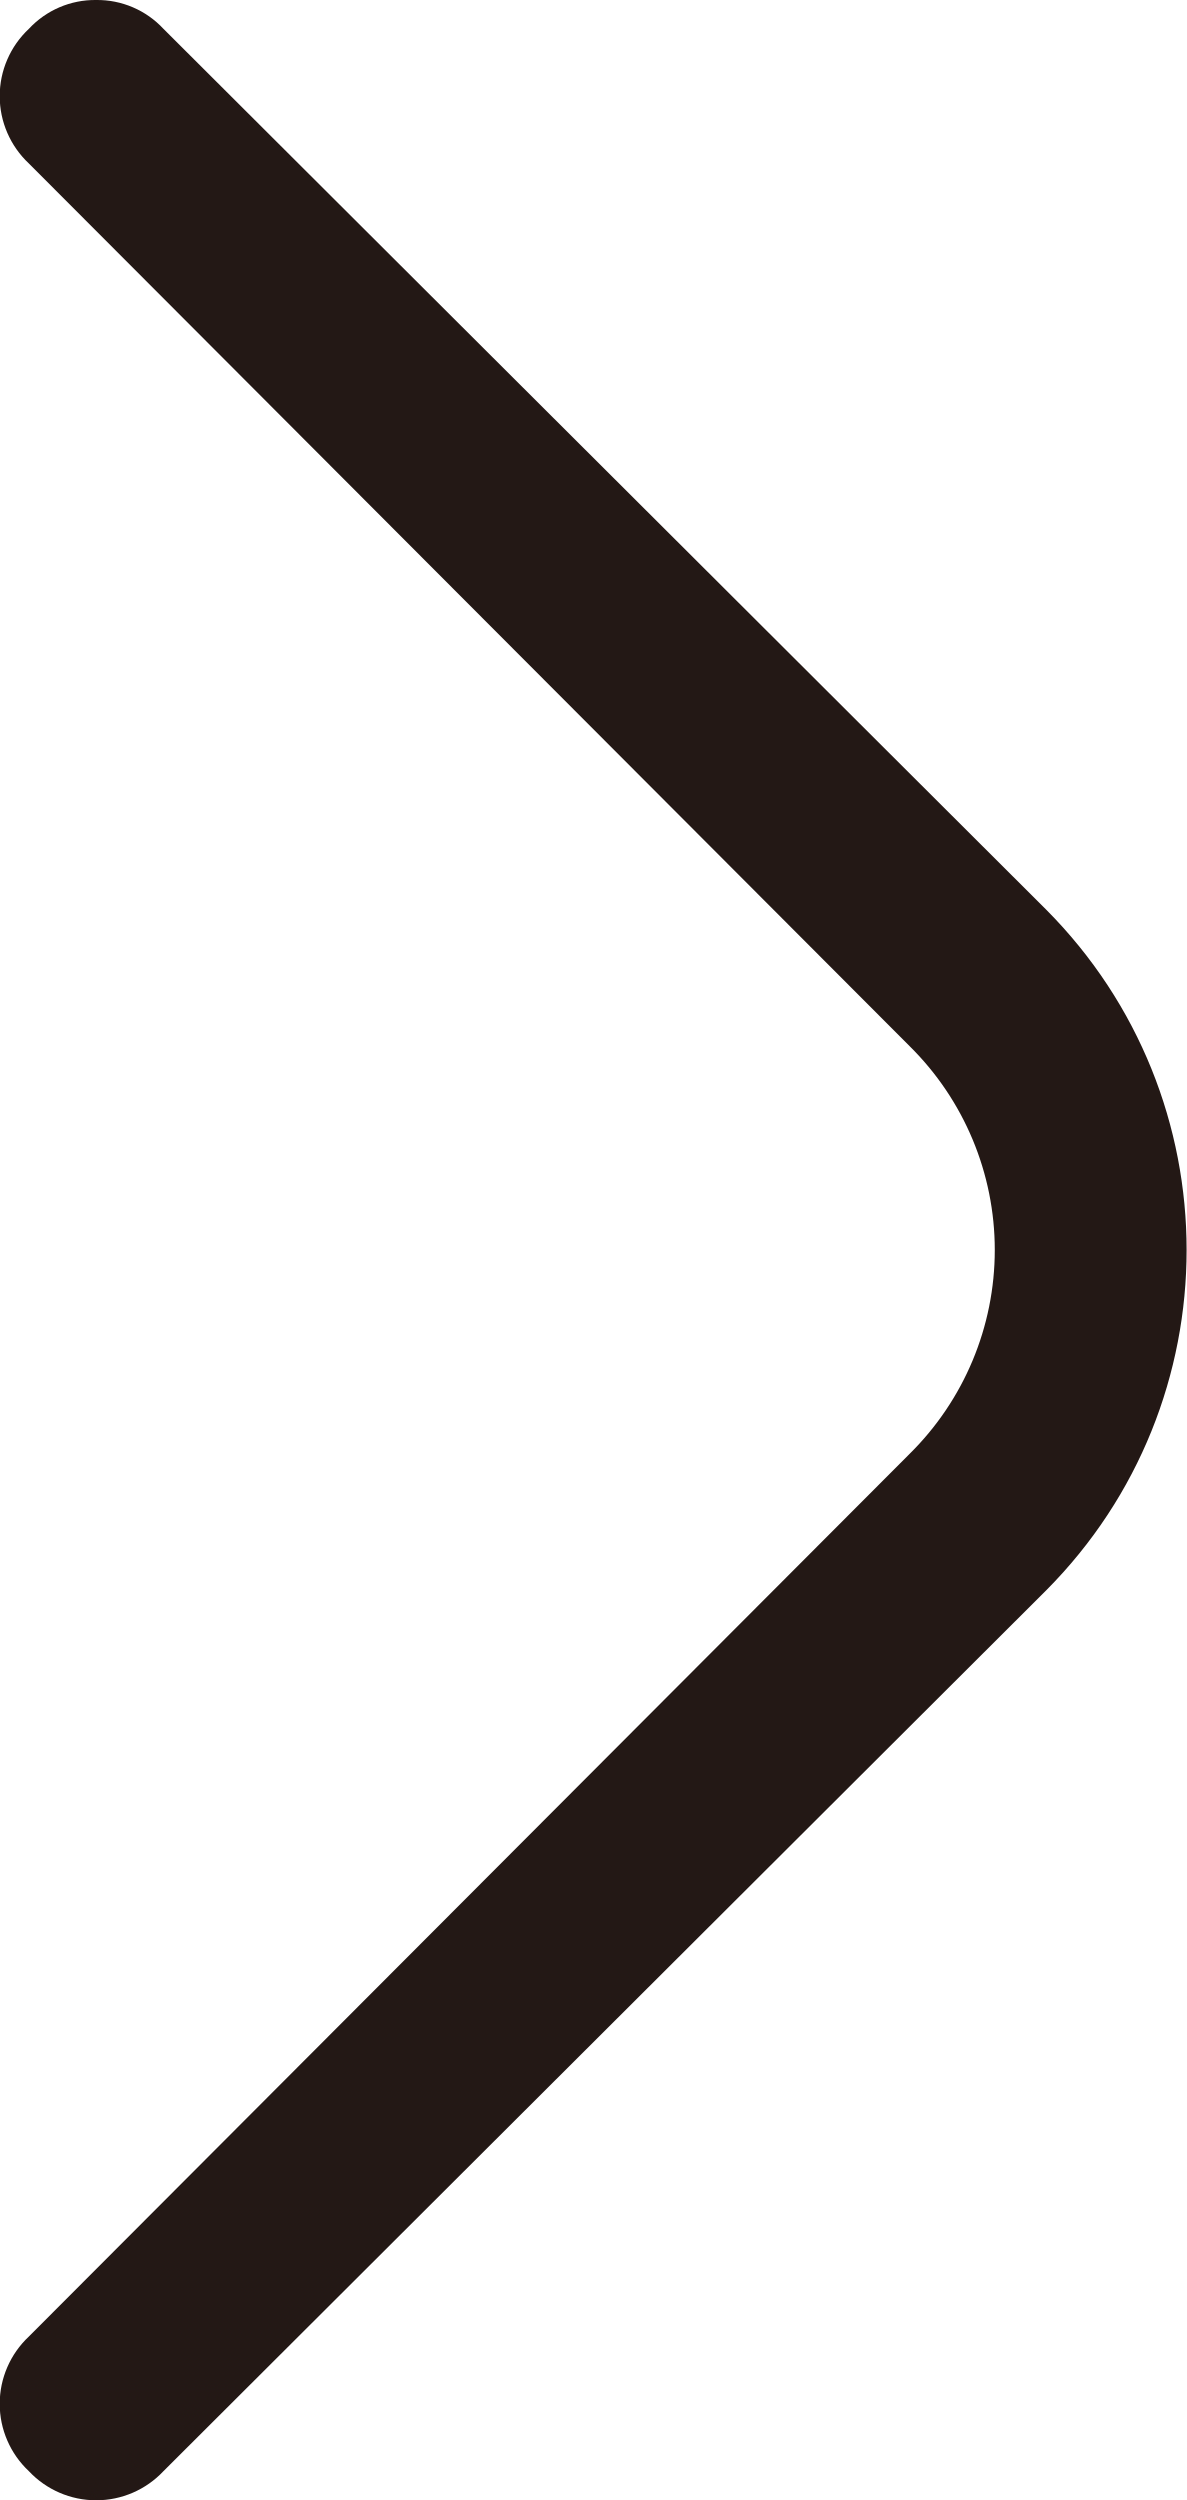
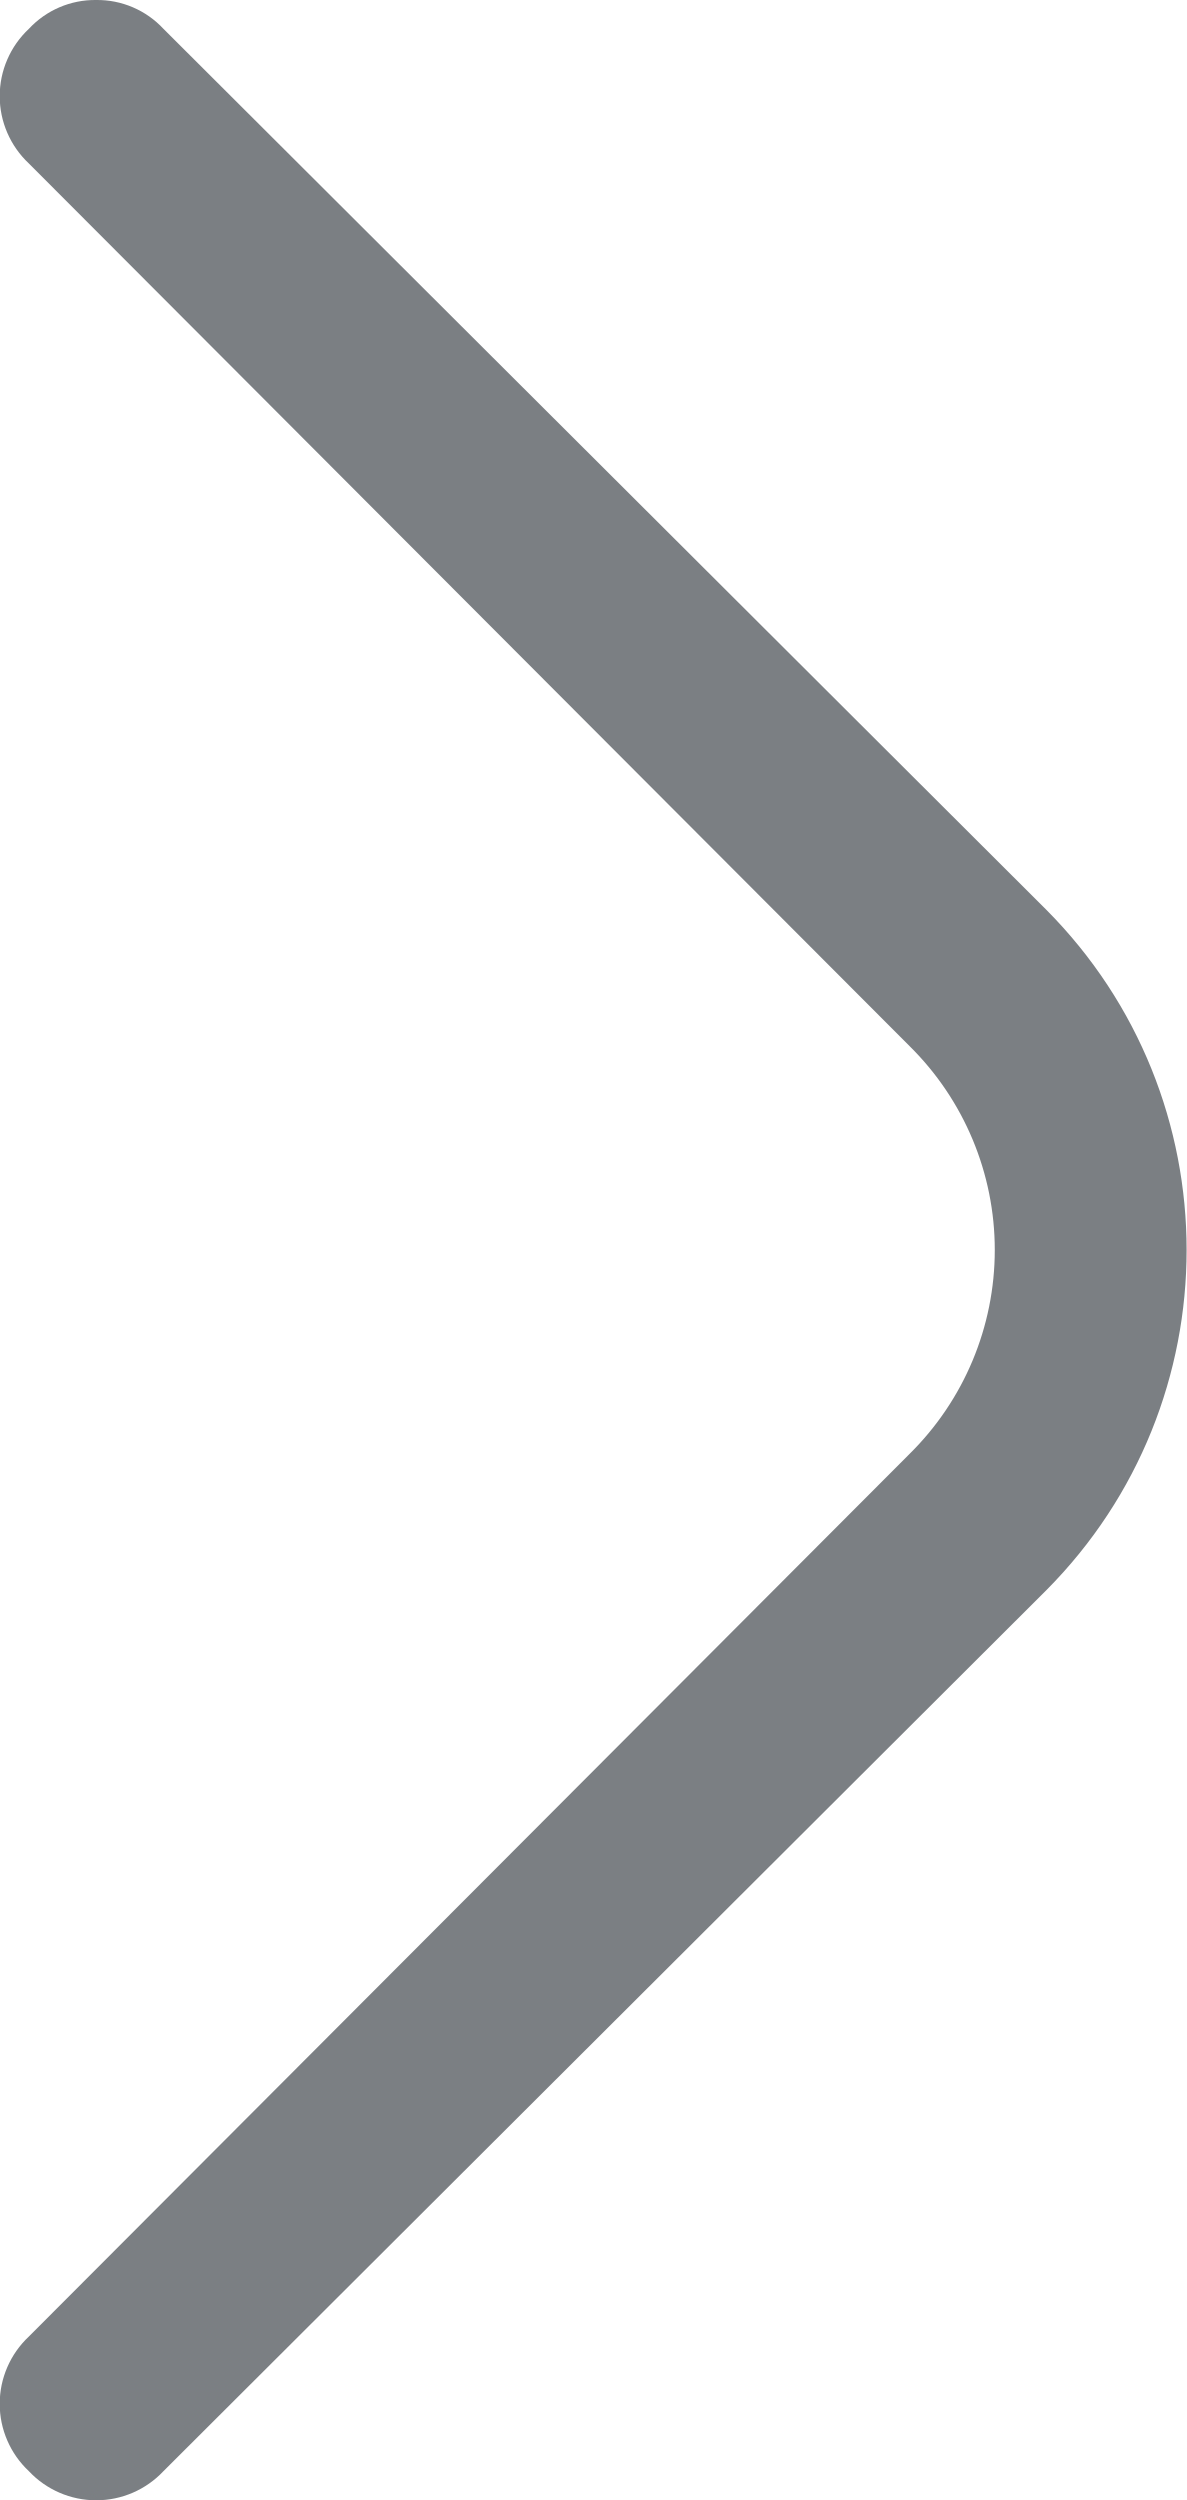
- <svg xmlns="http://www.w3.org/2000/svg" width="6.17" height="13" viewBox="0 0 6.17 13">
-   <defs>
-     <style>
-       .a {
-         fill: #231815;
-       }
-     </style>
-   </defs>
+ <svg xmlns="http://www.w3.org/2000/svg" width="6.17" height="13" viewBox="0 0 6.17 13" fill="#7B7F83">
  <path class="a" d="M.5,0A.47.47,0,0,1,.85.15L5.44,4.73a2.51,2.51,0,0,1,0,3.54L.85,12.85a.48.48,0,0,1-.7,0,.48.48,0,0,1,0-.7L4.73,7.56a1.49,1.49,0,0,0,0-2.12L.15.85a.48.48,0,0,1,0-.7A.47.47,0,0,1,.5,0Z" />
</svg>
